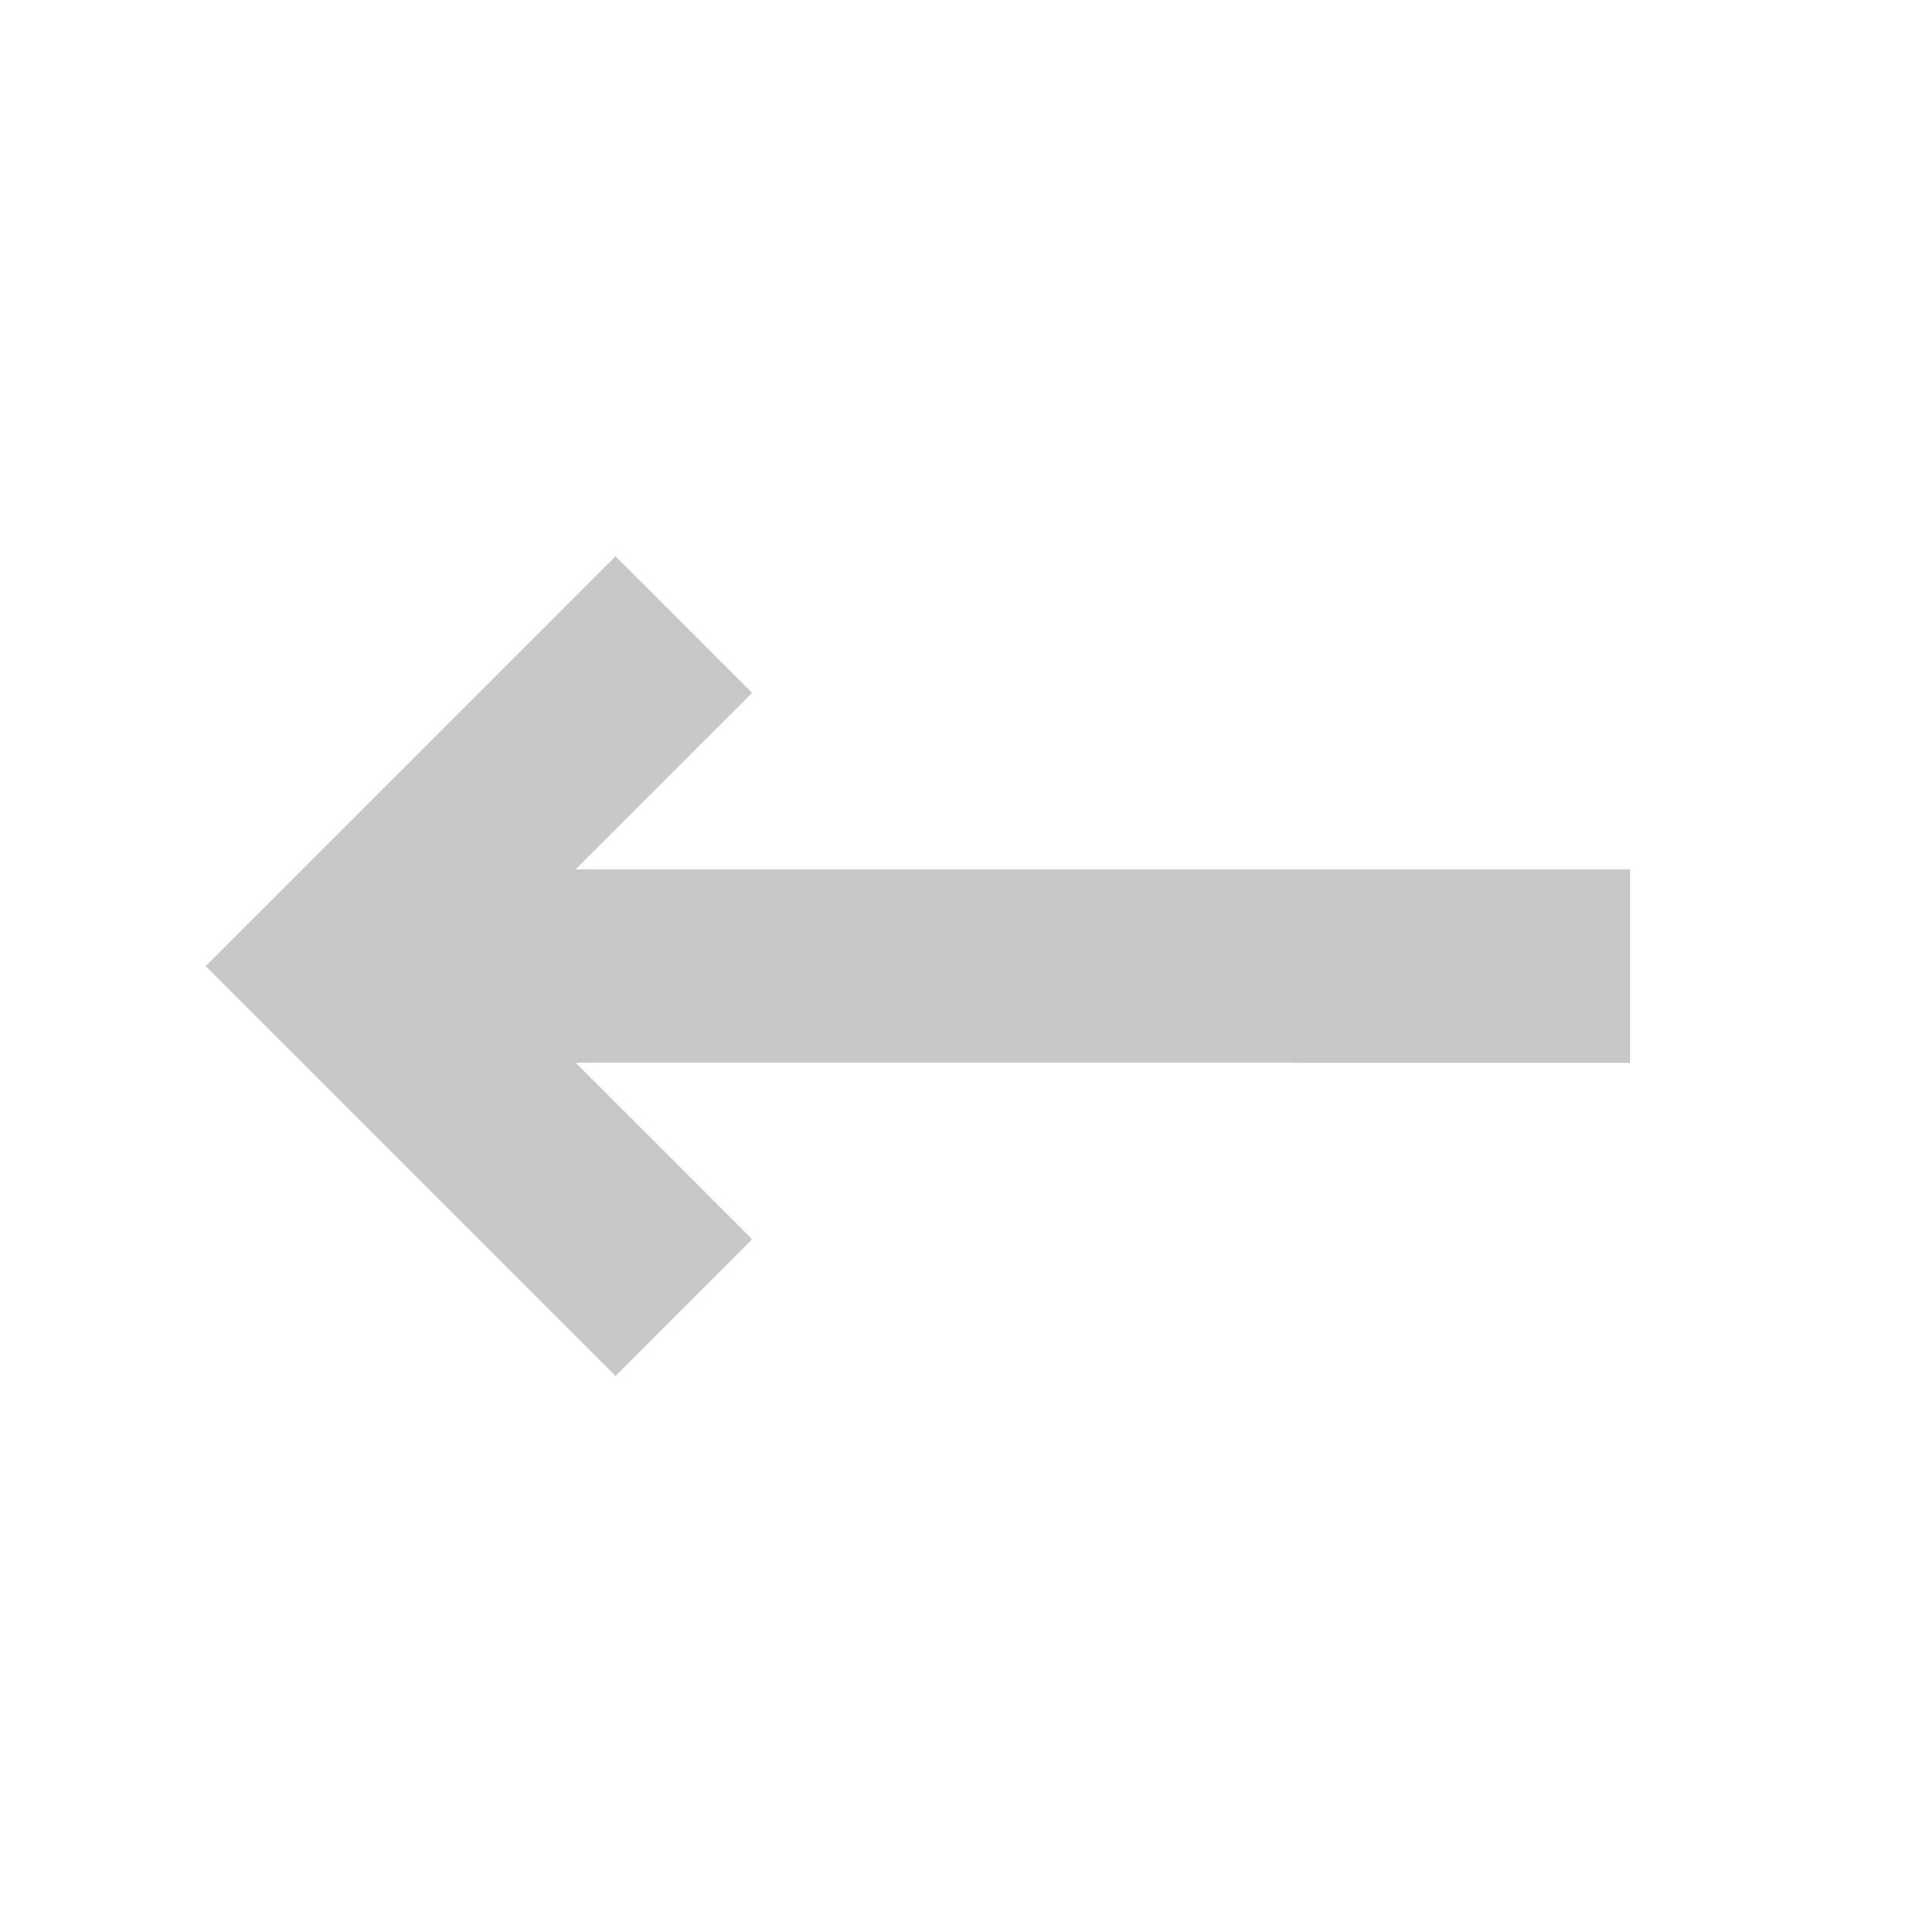
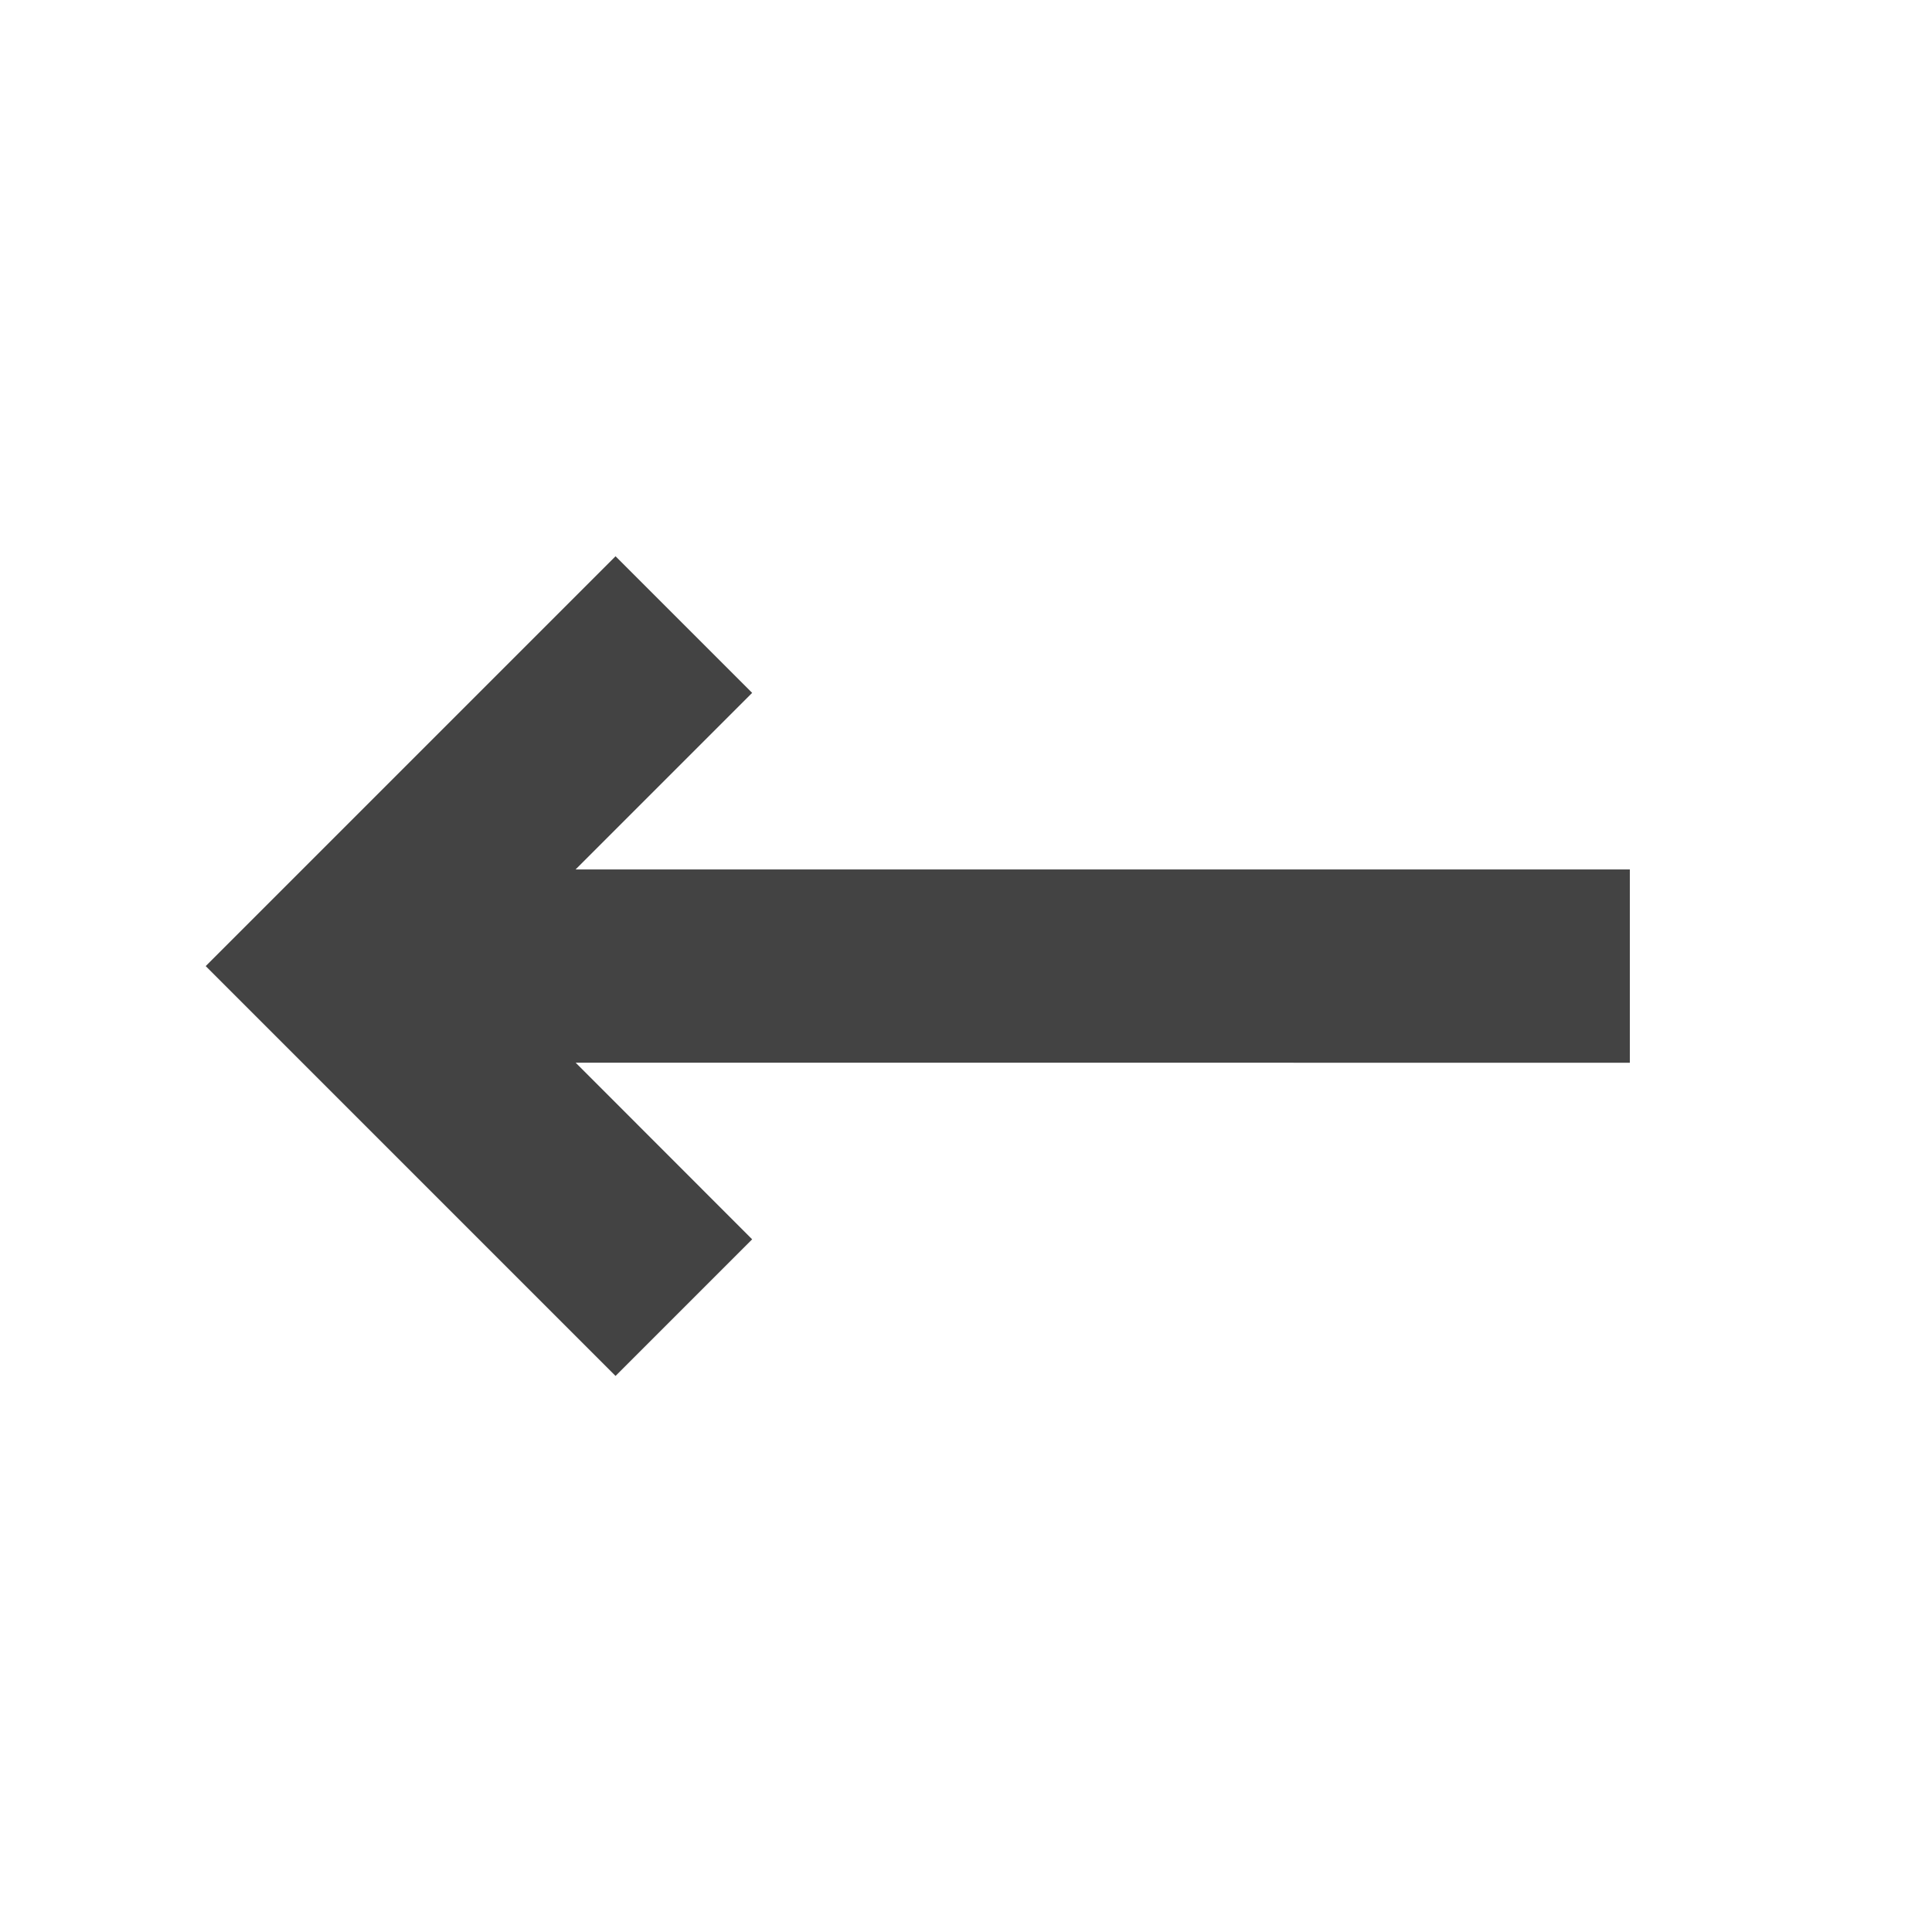
<svg xmlns="http://www.w3.org/2000/svg" width="20" height="20" viewBox="0 0 20 20">
-   <g fill="none" fill-rule="evenodd" opacity=".3">
+   <g fill="none" fill-rule="evenodd">
    <g fill="#434343">
      <g>
        <g>
          <g>
            <path d="M5.85 4.435l7.716 7.717.001-2.585h2v6h-6v-2h2.585L4.435 5.85 5.85 4.435z" transform="translate(-820 -1477) translate(430 60) translate(390 1415) translate(0 2) rotate(135 10.001 10.001)" />
          </g>
        </g>
      </g>
    </g>
  </g>
</svg>
